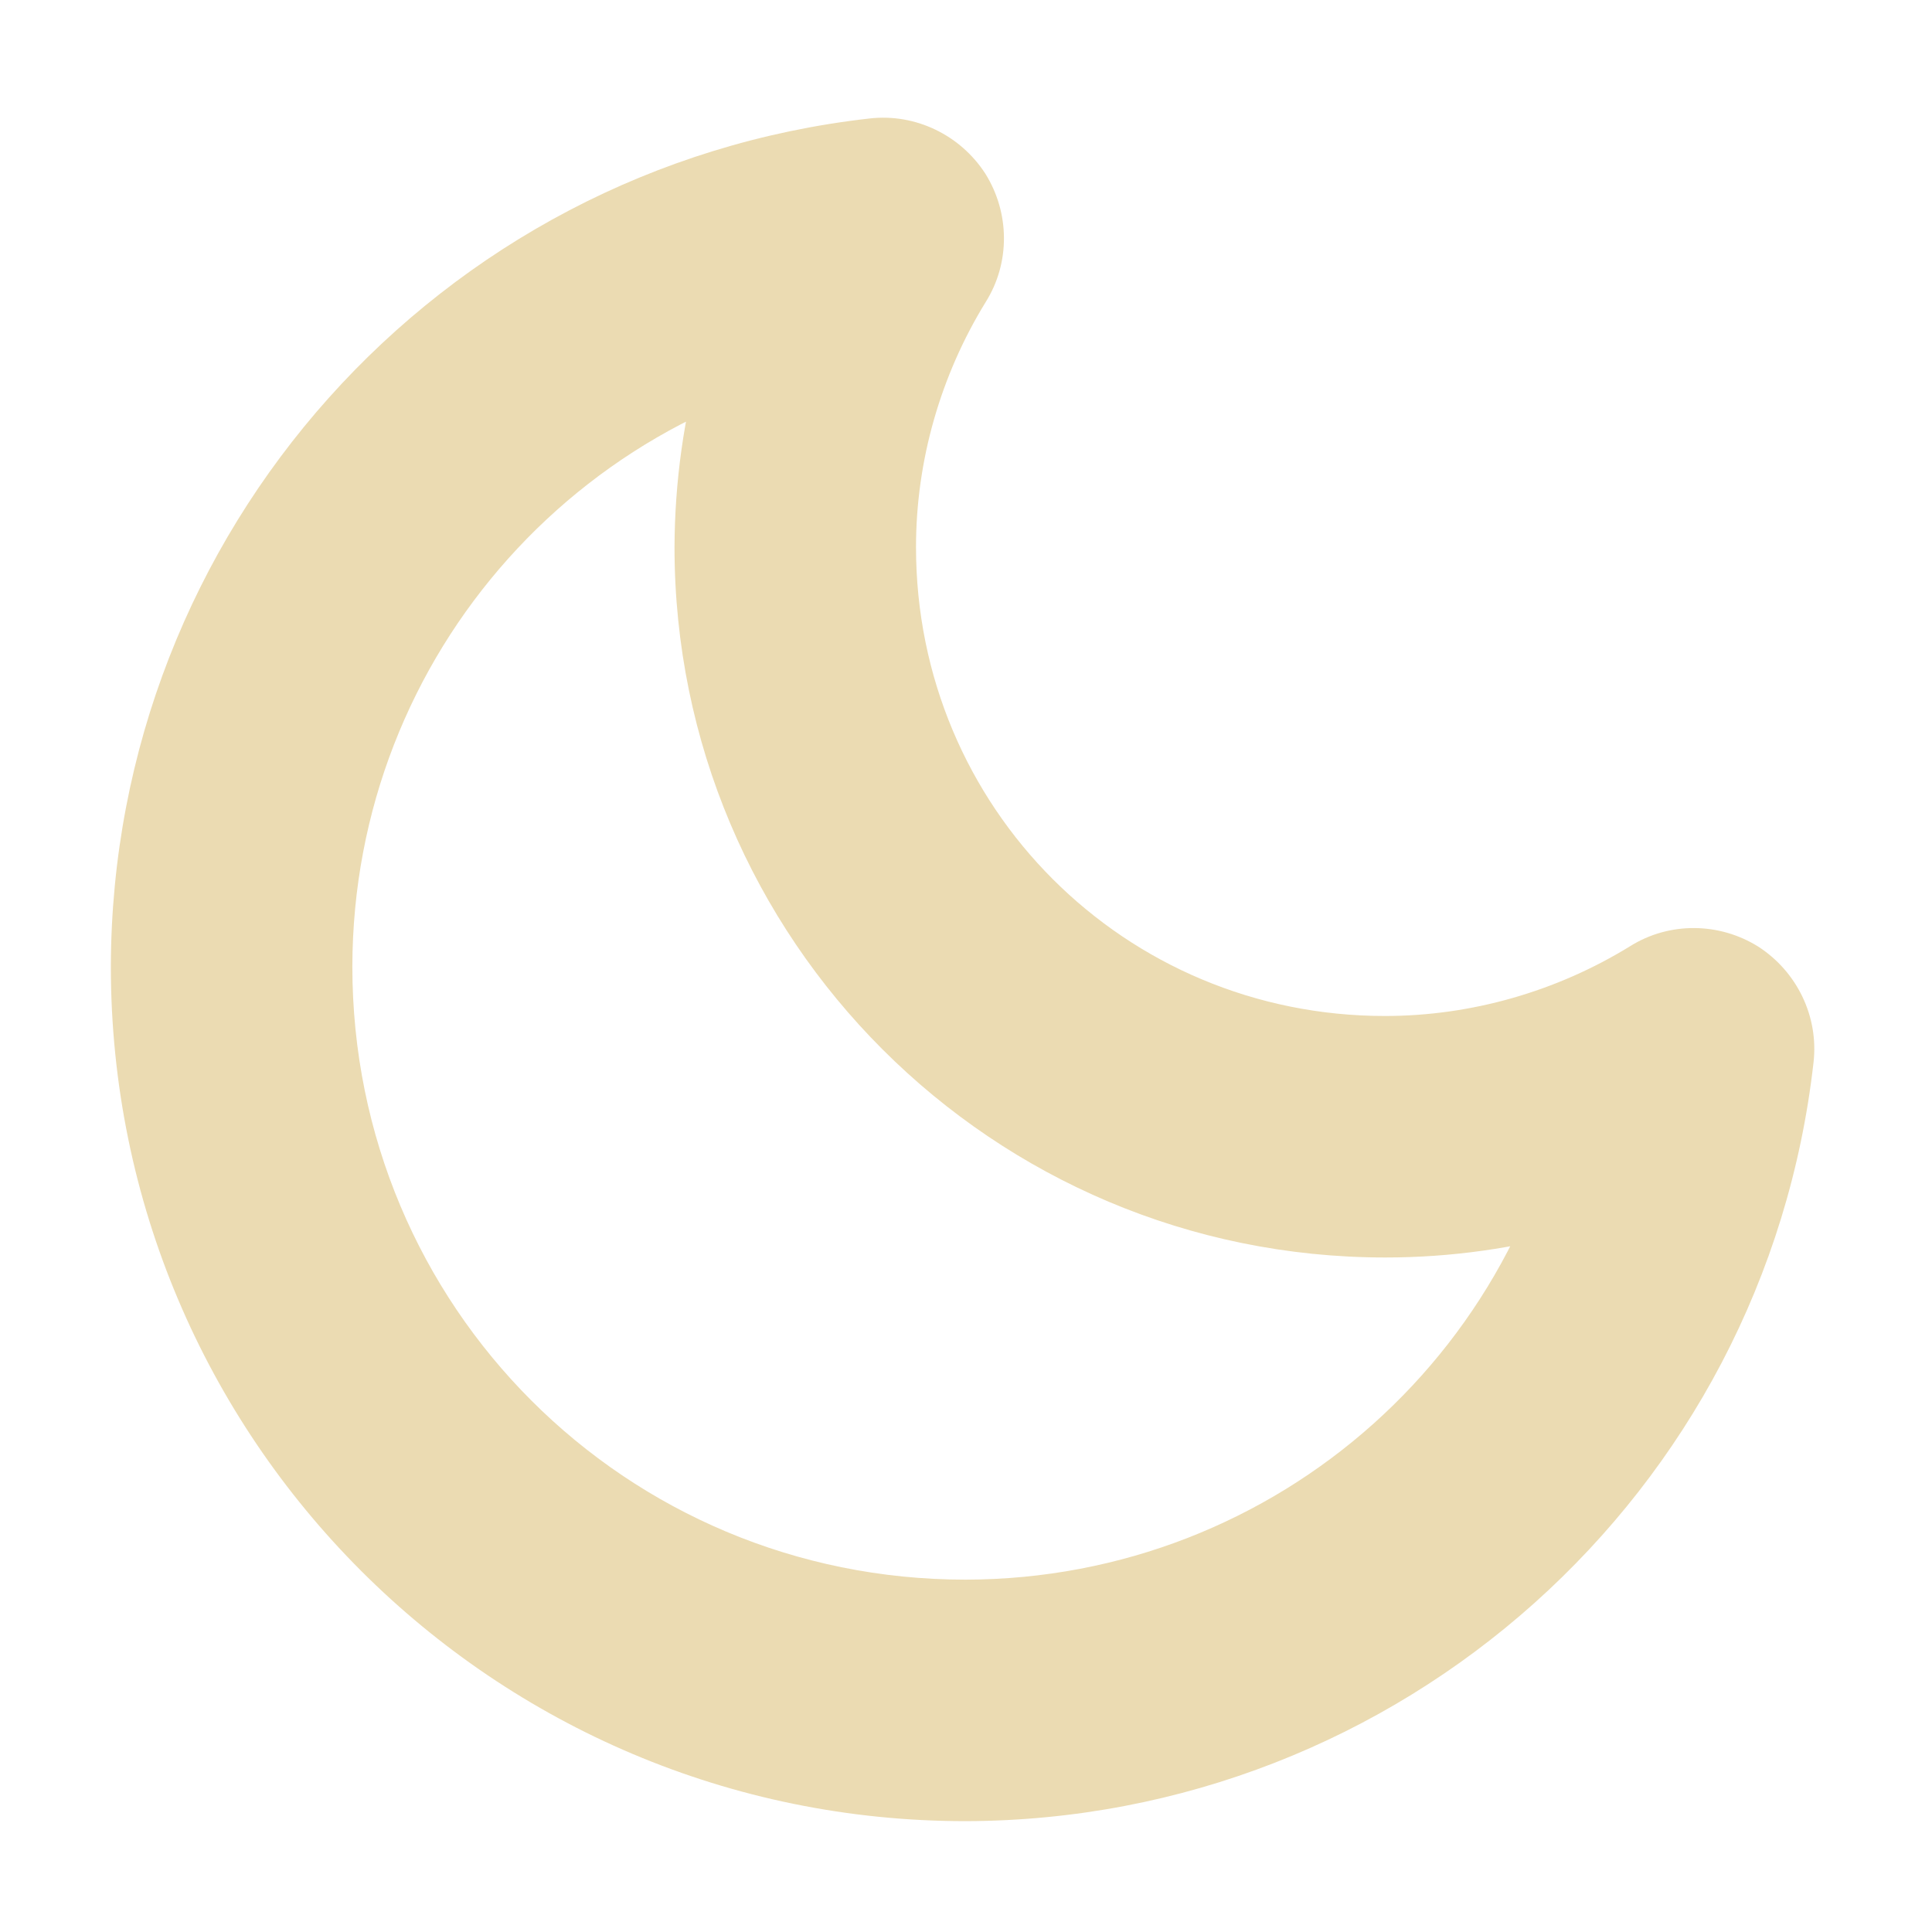
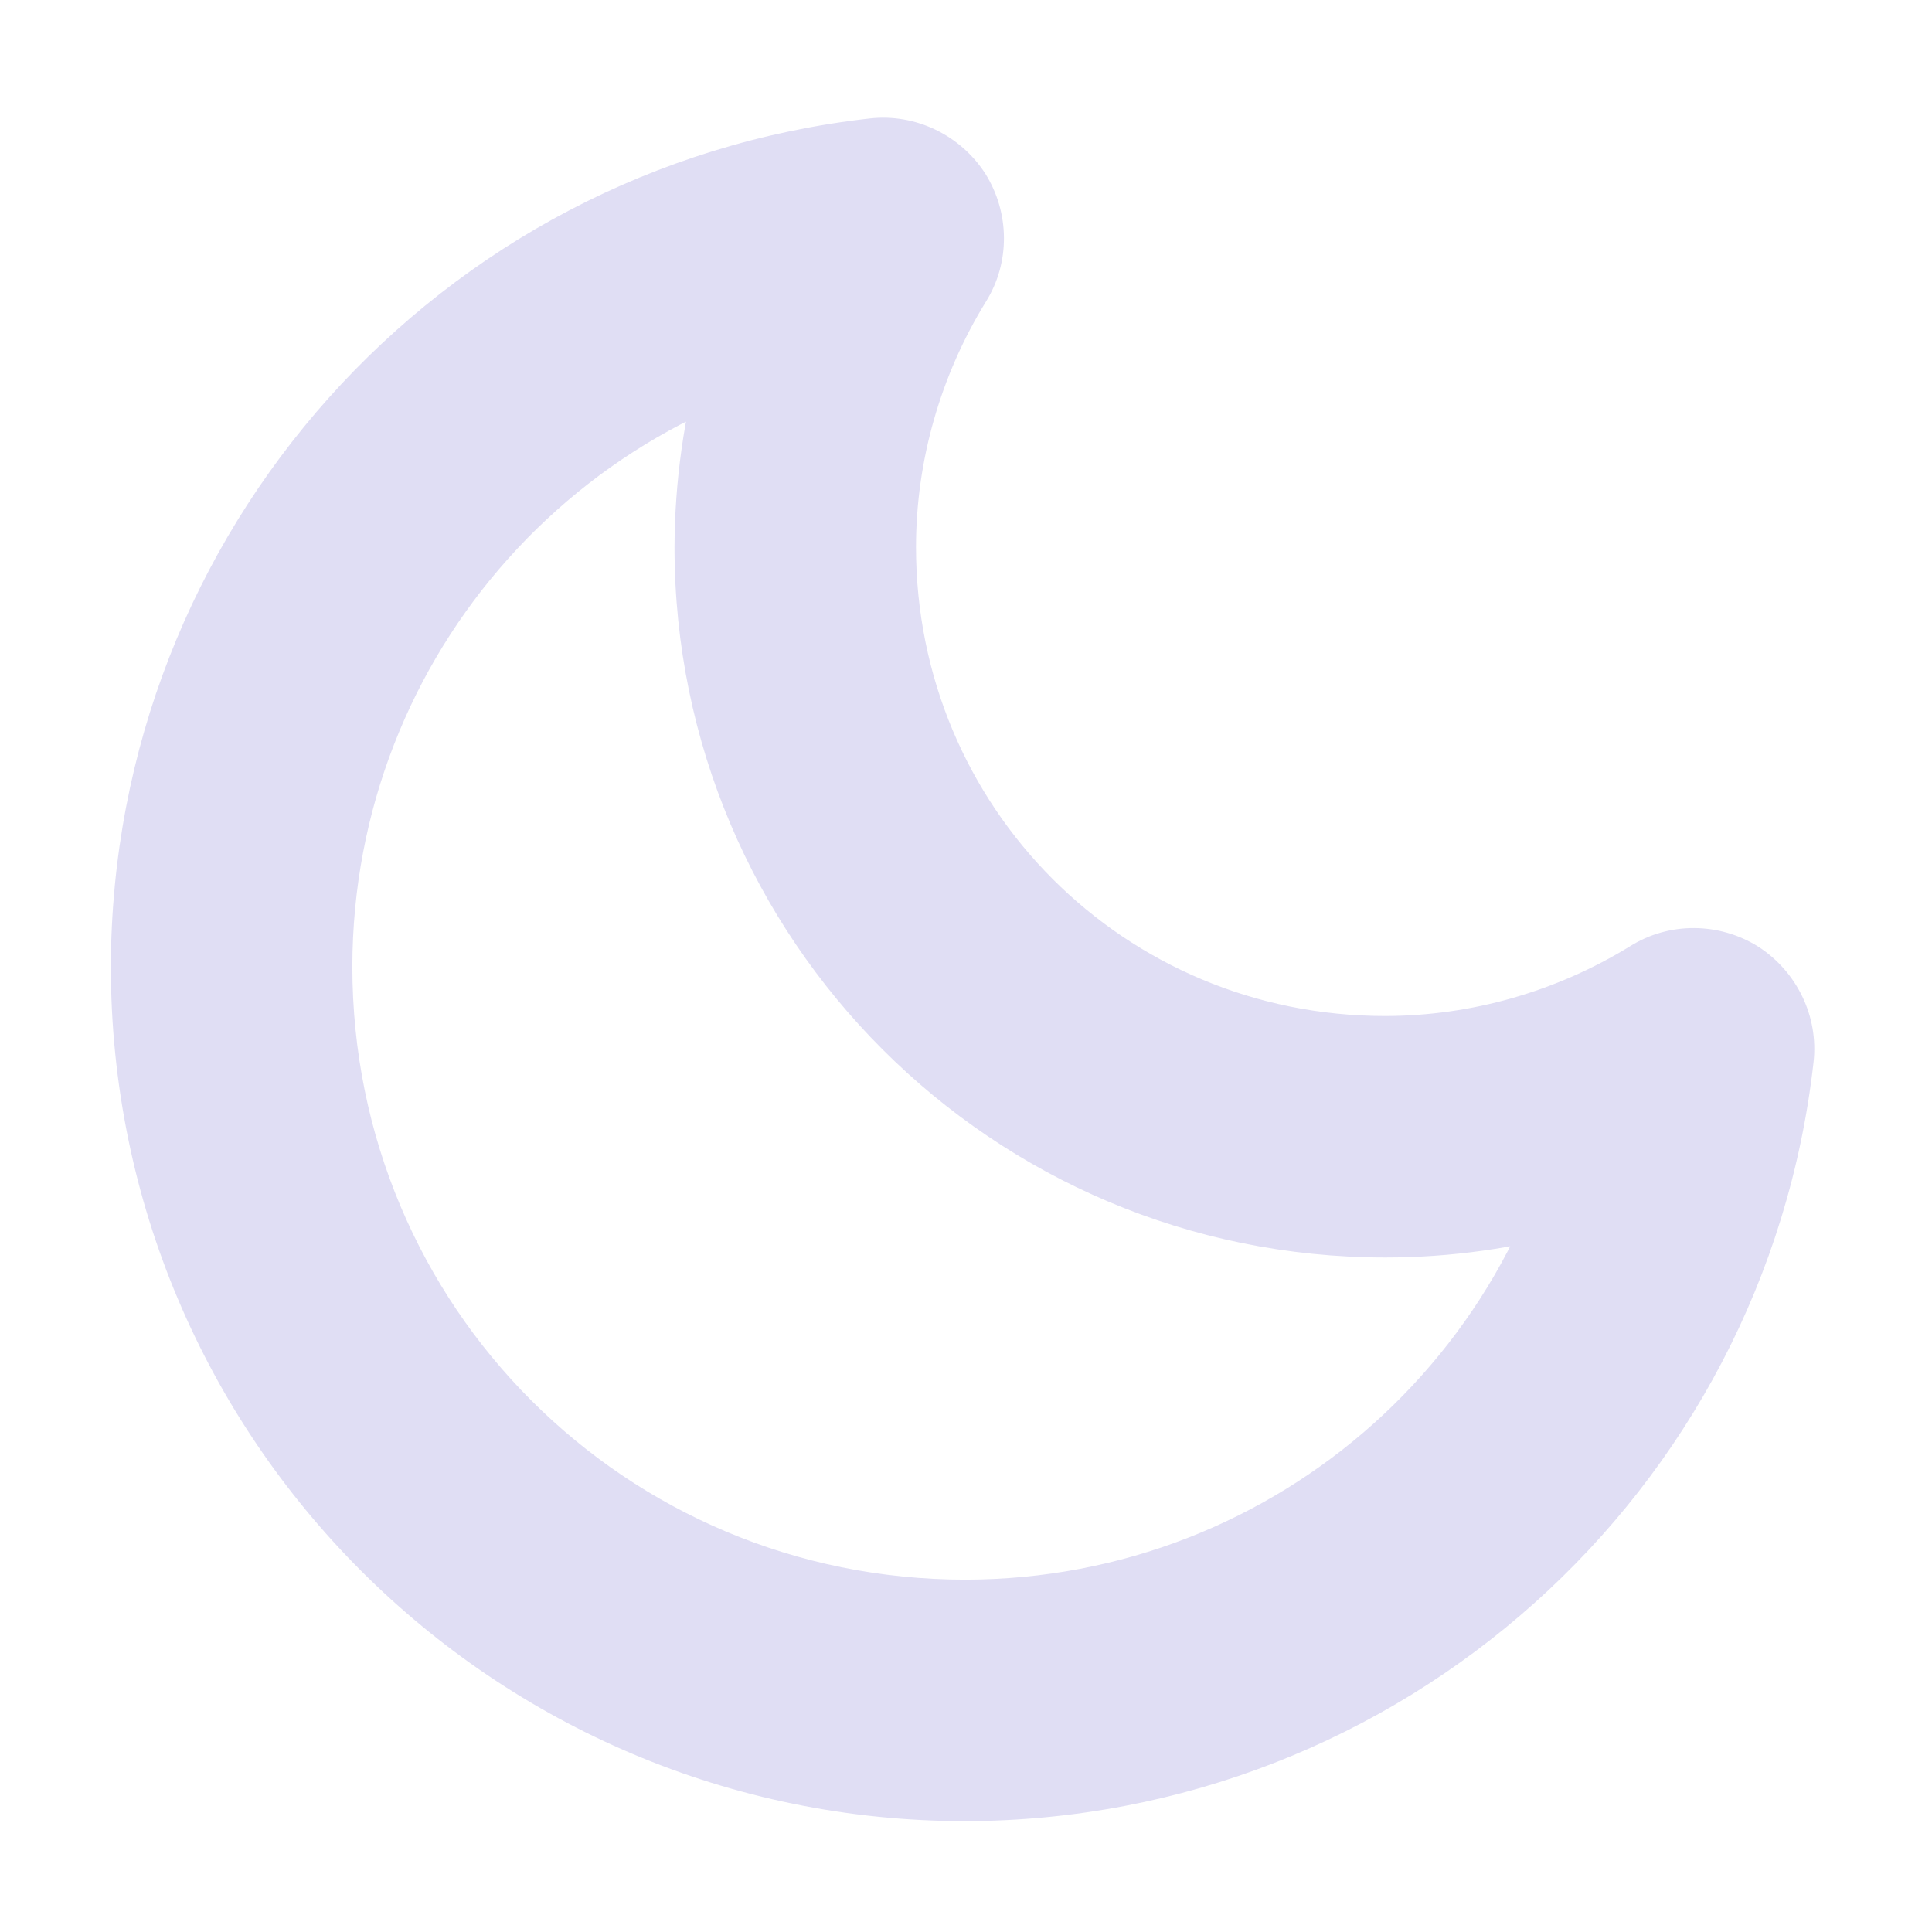
<svg xmlns="http://www.w3.org/2000/svg" height="16px" viewBox="0 0 16 16" width="16px">
-   <path d="m 0.918 8.004 c 0 3.91 3.168 7.078 7.078 7.078 c 3.598 -0.008 6.621 -2.711 7.023 -6.285 c 0.043 -0.379 -0.137 -0.75 -0.457 -0.957 c -0.324 -0.203 -0.738 -0.207 -1.062 -0.004 c -0.609 0.375 -1.316 0.578 -2.031 0.578 c -2.156 0 -3.883 -1.727 -3.883 -3.883 c 0 -0.715 0.203 -1.422 0.578 -2.031 c 0.203 -0.324 0.199 -0.738 -0.004 -1.062 c -0.207 -0.32 -0.578 -0.5 -0.957 -0.457 c -3.574 0.402 -6.277 3.426 -6.285 7.023 z m 4.668 -3.473 c 0 3.25 2.633 5.883 5.887 5.883 c 1.086 0 2.152 -0.305 3.078 -0.879 l -1.52 -0.961 c -0.289 2.57 -2.449 4.504 -5.035 4.508 c -2.816 0 -5.078 -2.262 -5.078 -5.078 c 0.004 -2.586 1.938 -4.746 4.508 -5.035 l -0.961 -1.52 c -0.574 0.926 -0.875 1.992 -0.879 3.082 z m 0 0" fill="#ebdbb2" />
+   <path d="m 0.918 8.004 c 0 3.91 3.168 7.078 7.078 7.078 c 3.598 -0.008 6.621 -2.711 7.023 -6.285 c 0.043 -0.379 -0.137 -0.75 -0.457 -0.957 c -0.324 -0.203 -0.738 -0.207 -1.062 -0.004 c -0.609 0.375 -1.316 0.578 -2.031 0.578 c -2.156 0 -3.883 -1.727 -3.883 -3.883 c 0 -0.715 0.203 -1.422 0.578 -2.031 c 0.203 -0.324 0.199 -0.738 -0.004 -1.062 c -0.207 -0.32 -0.578 -0.5 -0.957 -0.457 c -3.574 0.402 -6.277 3.426 -6.285 7.023 z m 4.668 -3.473 c 0 3.25 2.633 5.883 5.887 5.883 c 1.086 0 2.152 -0.305 3.078 -0.879 l -1.52 -0.961 c -0.289 2.57 -2.449 4.504 -5.035 4.508 c -2.816 0 -5.078 -2.262 -5.078 -5.078 c 0.004 -2.586 1.938 -4.746 4.508 -5.035 l -0.961 -1.52 c -0.574 0.926 -0.875 1.992 -0.879 3.082 z m 0 0" fill="#e0def4" />
</svg>
